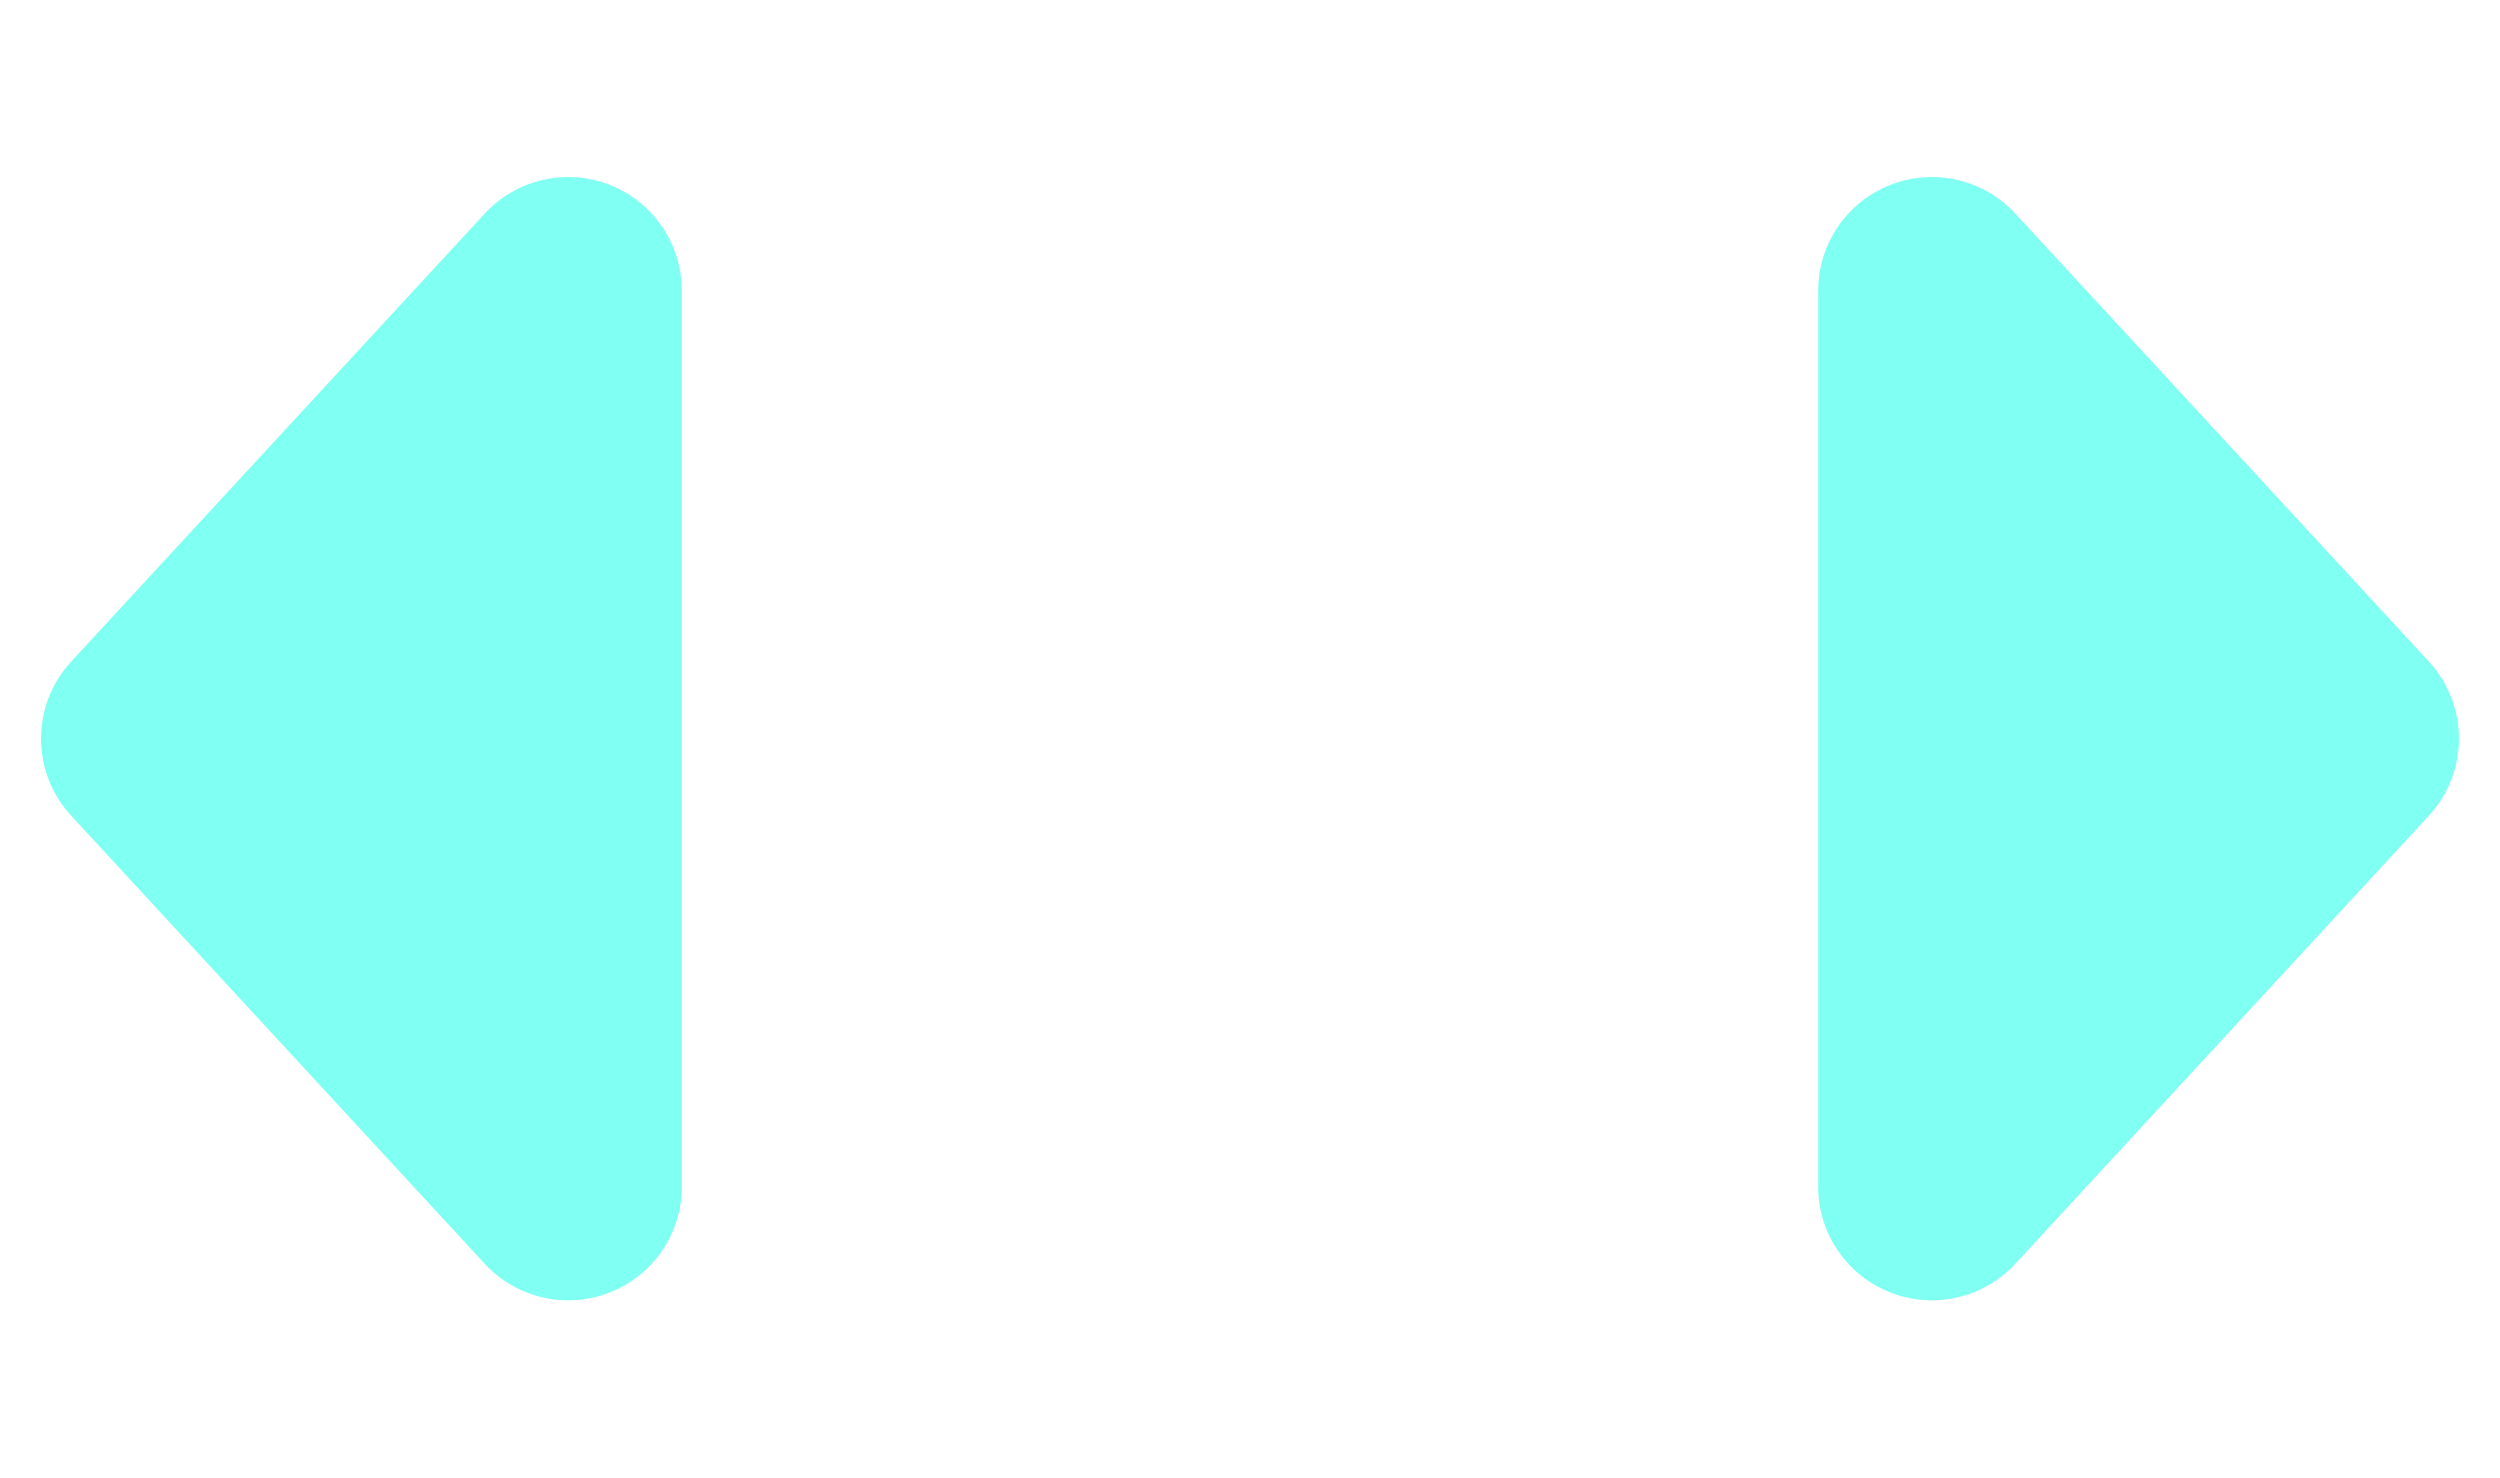
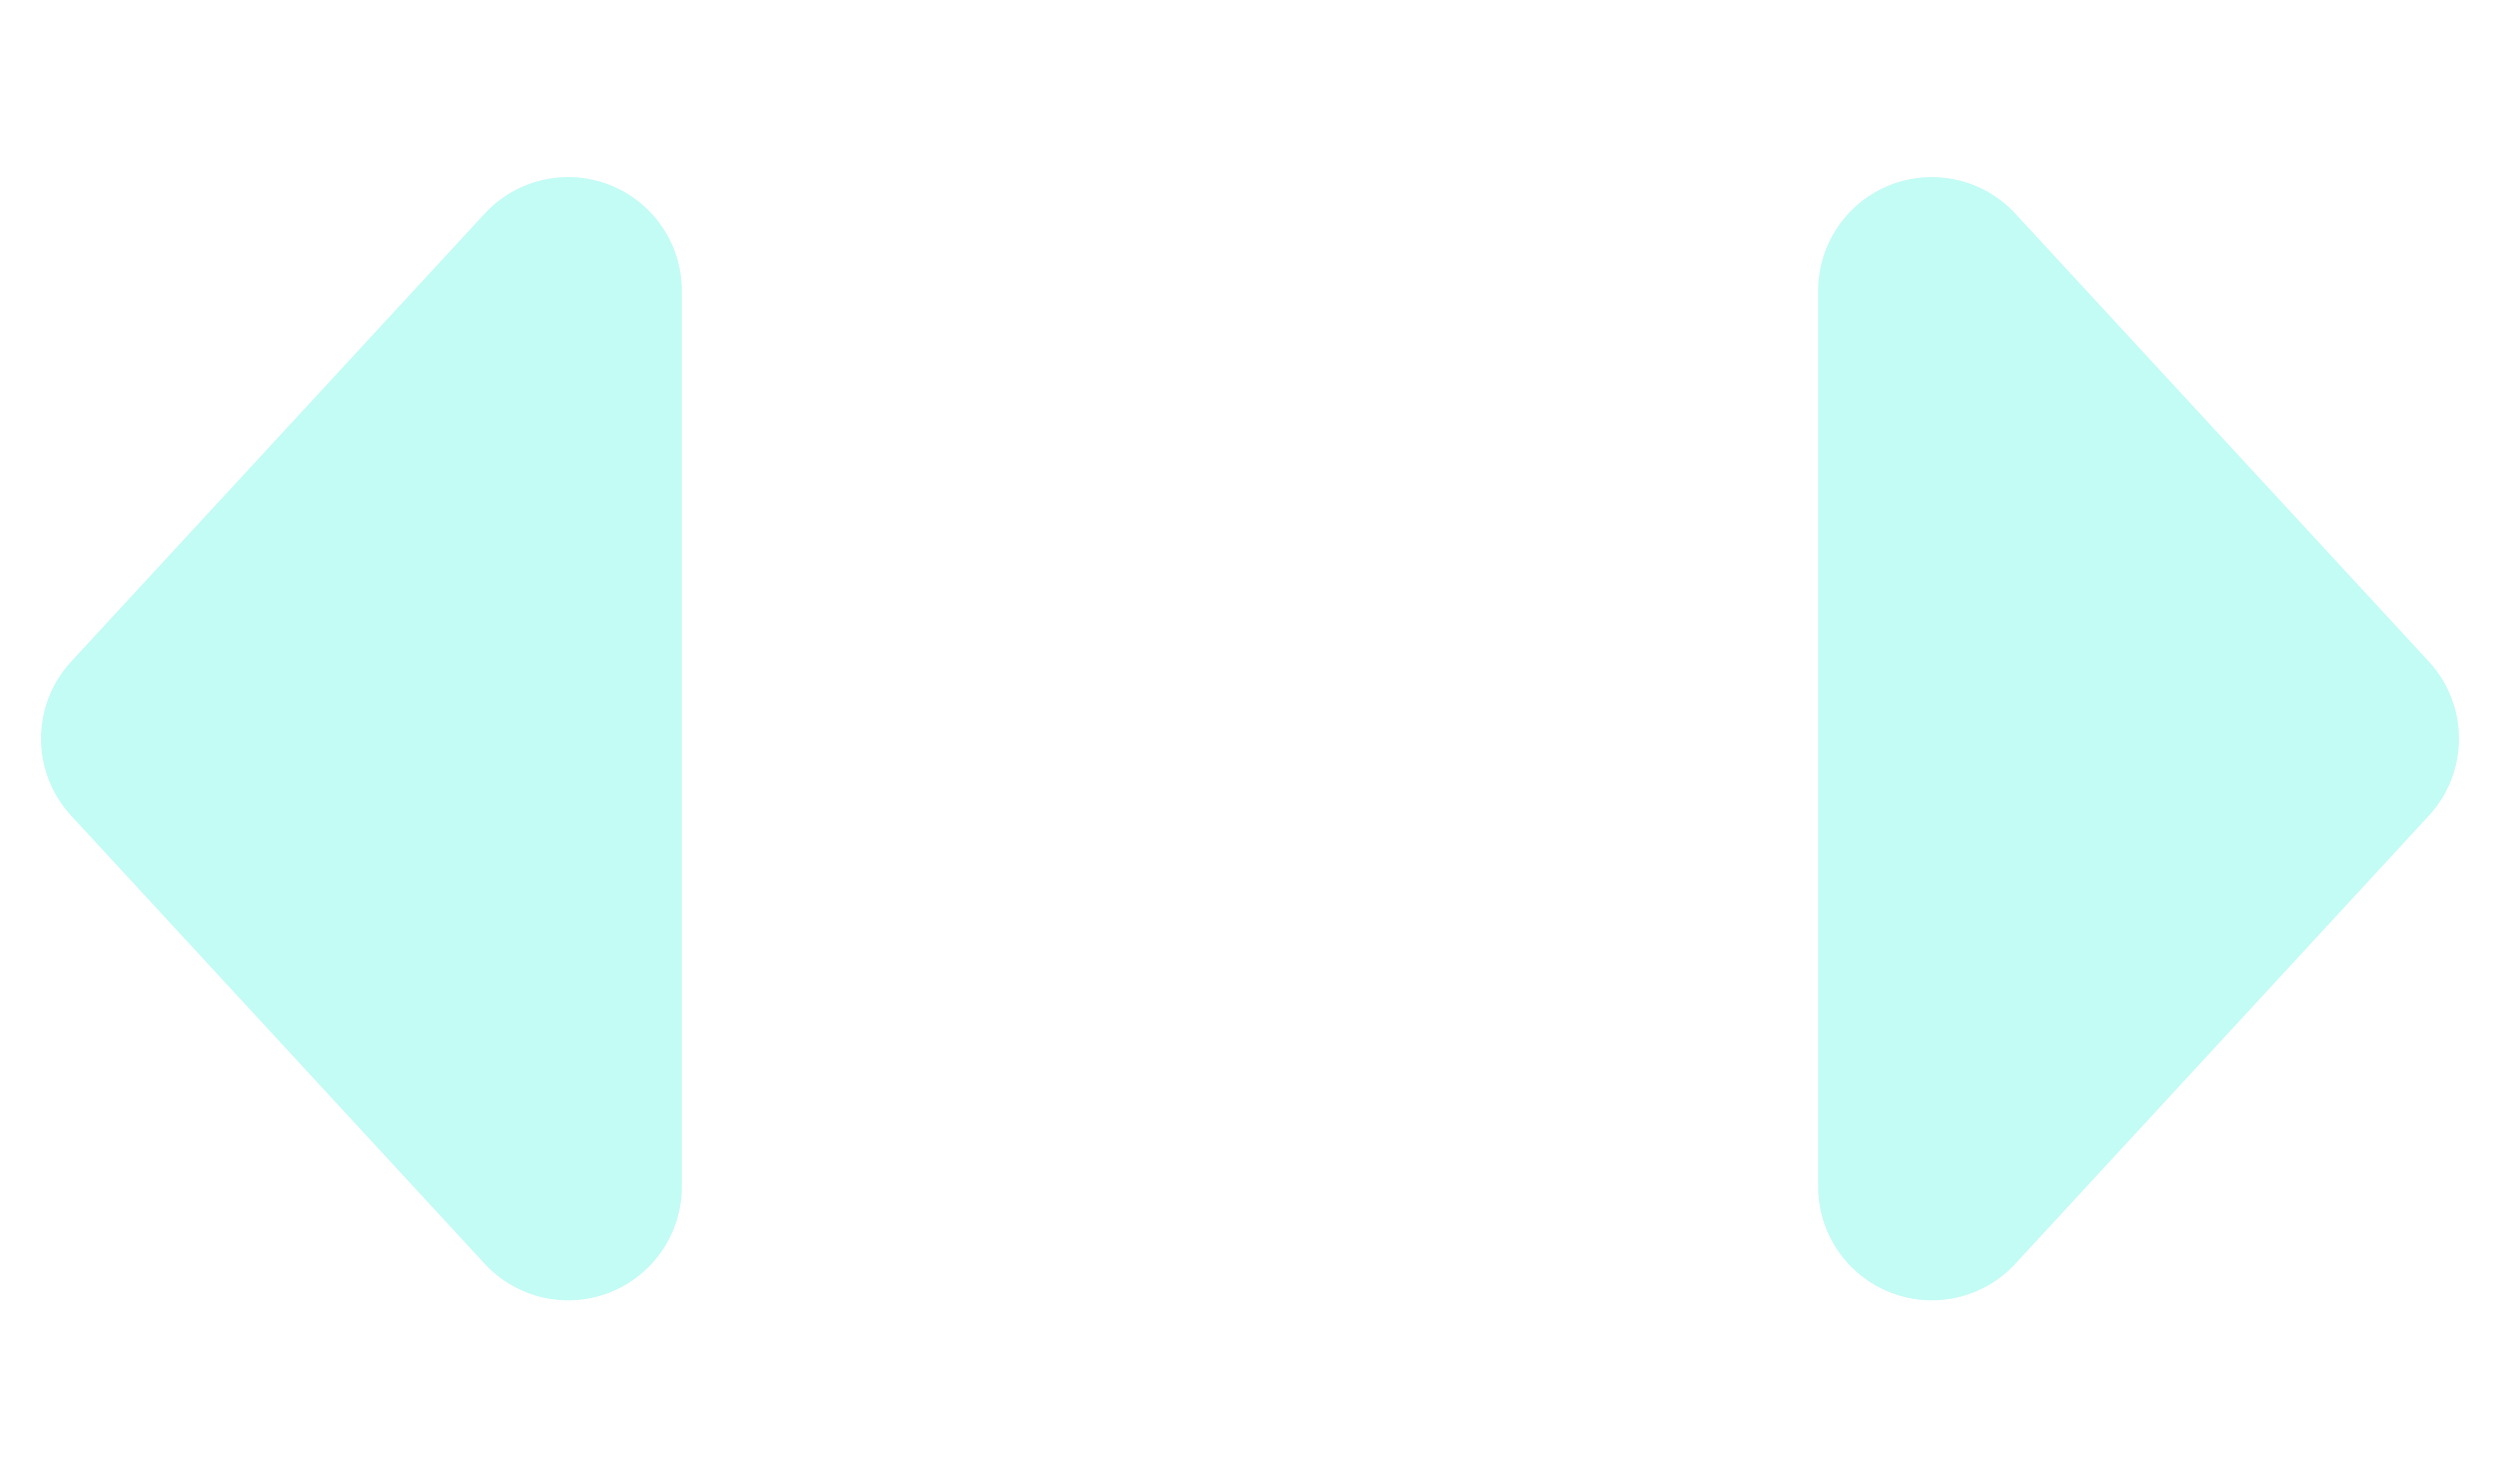
<svg xmlns="http://www.w3.org/2000/svg" width="22" height="13">
-   <g fill="#80FFF3" fill-rule="evenodd">
+   <g fill="#c3fbf5" fill-rule="evenodd">
    <path d="M16 2.558v7.884a1 1 0 001.735.679l3.639-3.943a1 1 0 000-1.356l-3.64-3.943A1 1 0 0016 2.558zM6 2.558v7.884a1 1 0 01-1.735.679L.626 7.178a1 1 0 010-1.356l3.64-3.943A1 1 0 016 2.558z" />
  </g>
</svg>
